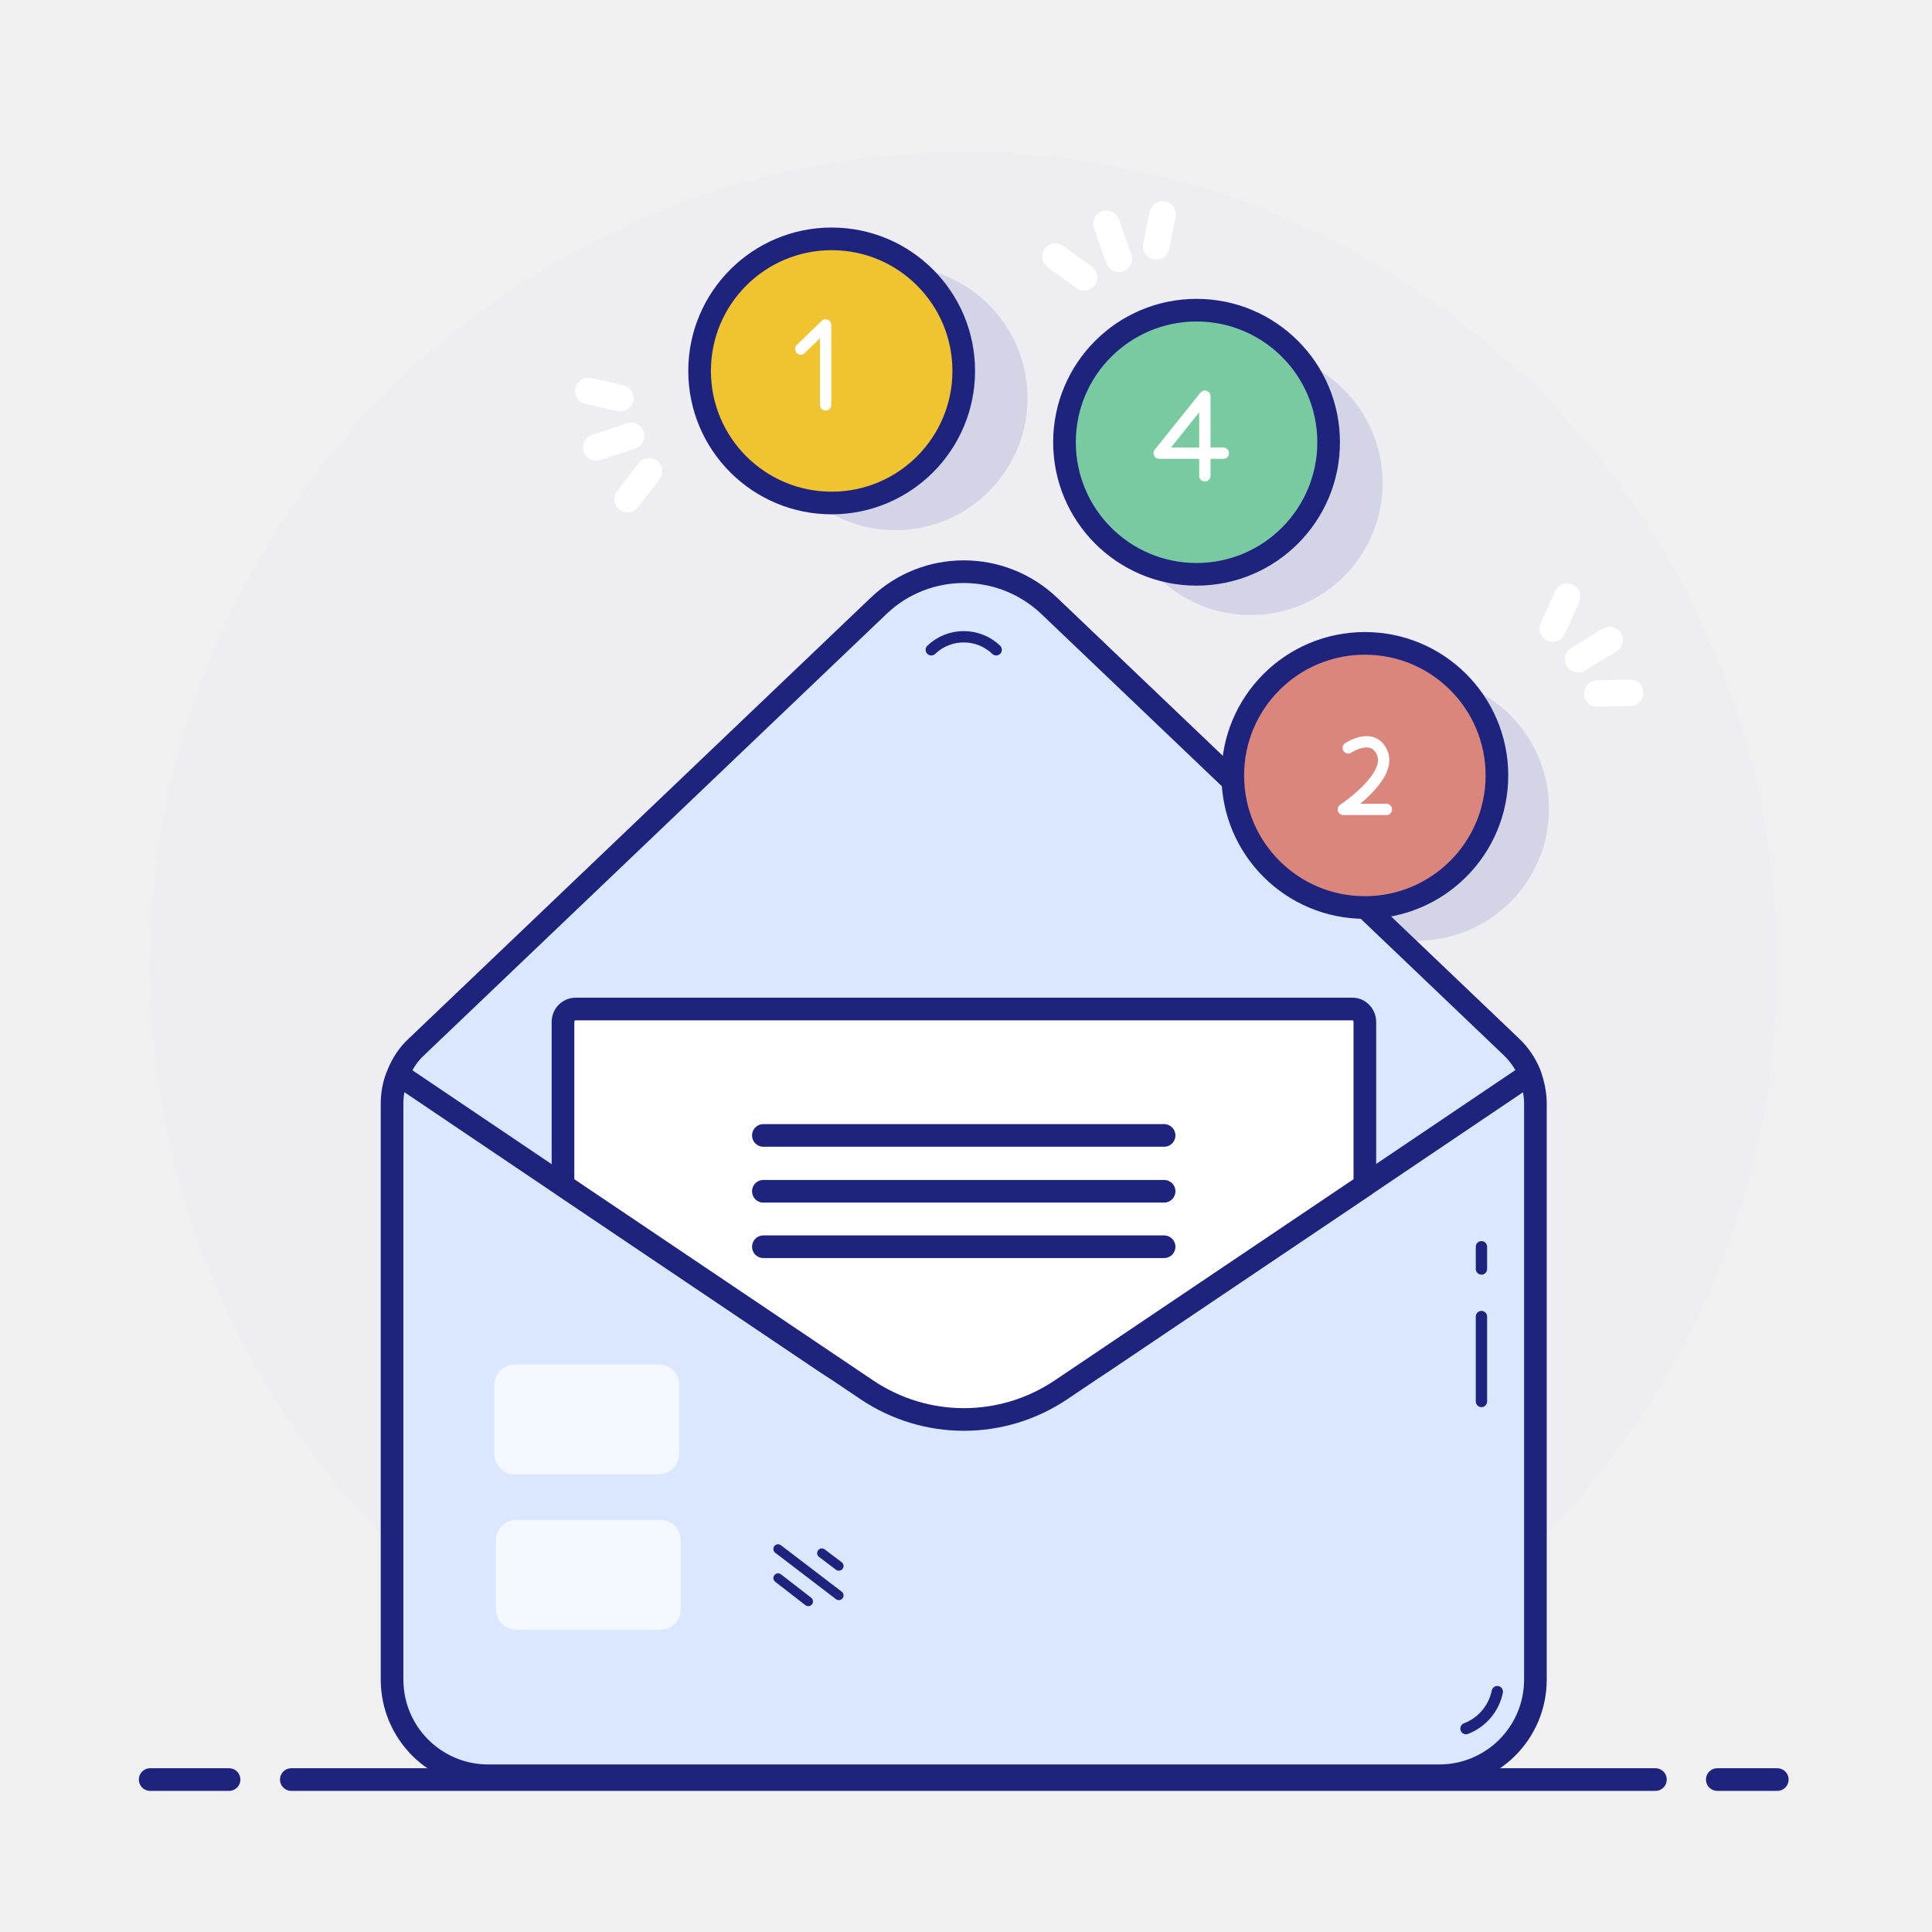
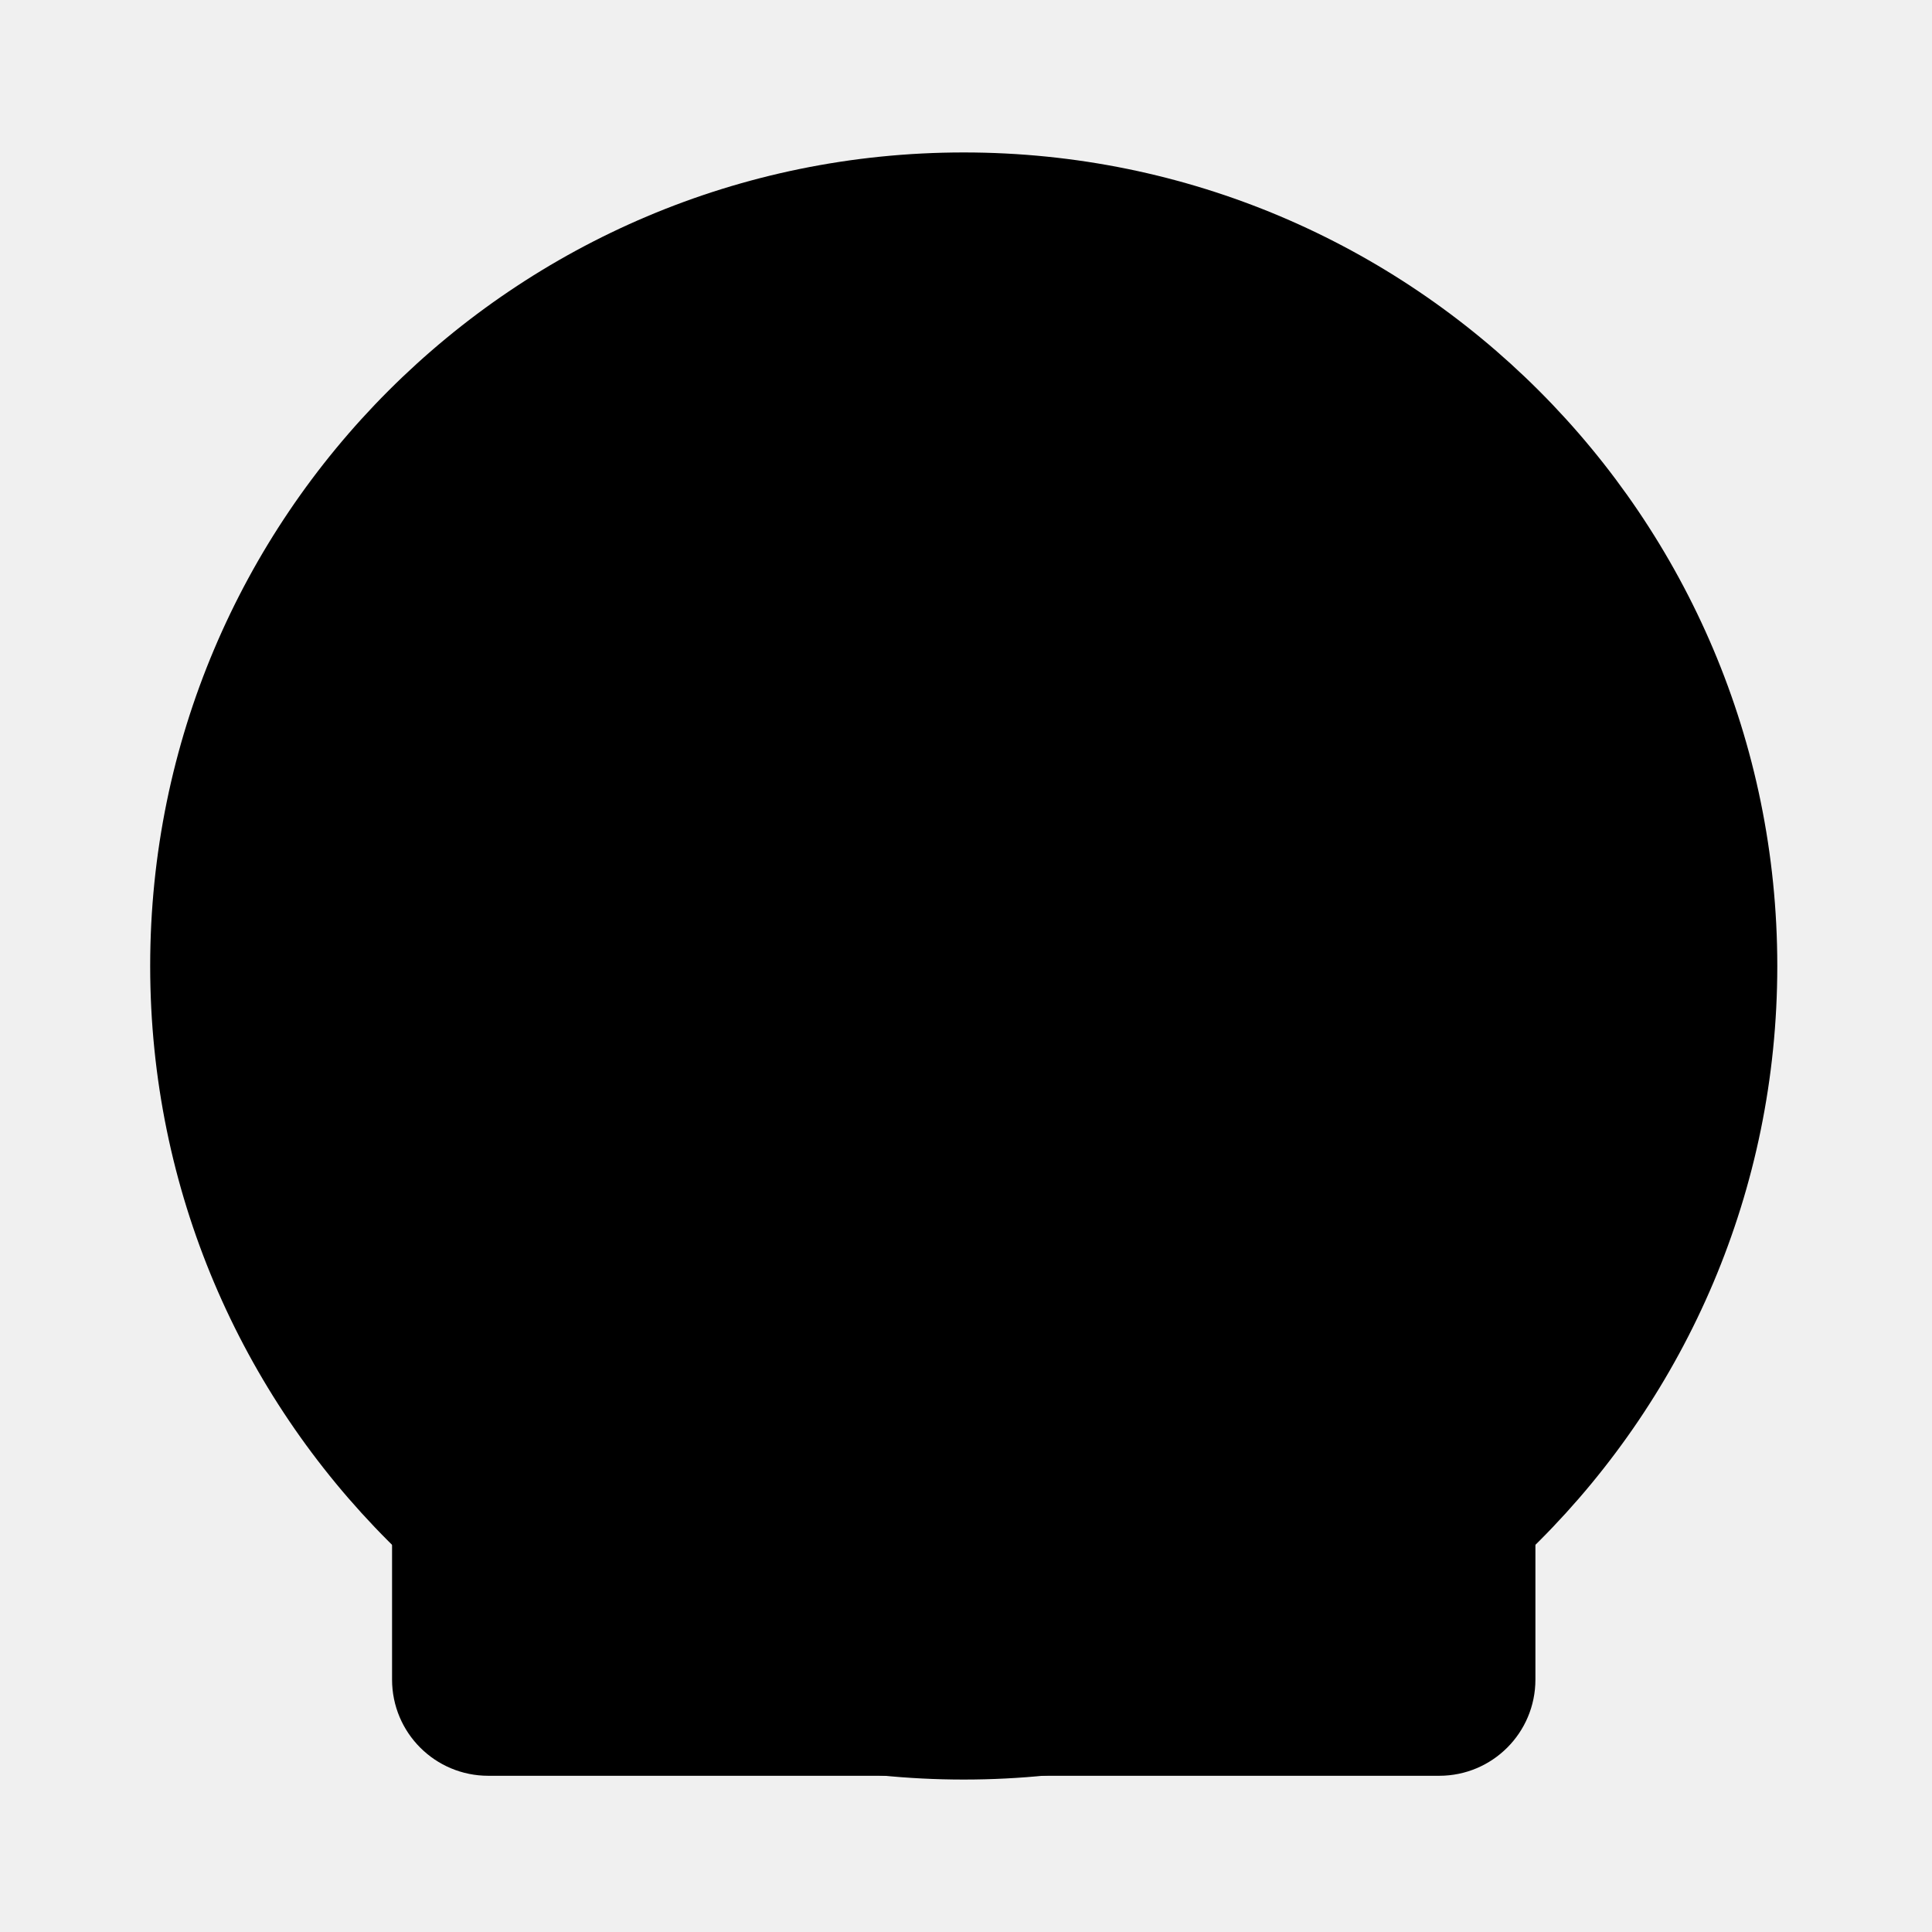
<svg xmlns="http://www.w3.org/2000/svg" width="800px" height="800px" viewBox="0 0 512 512" id="Layer_1" version="1.1" xml:space="preserve">
-   <style type="text/css">
- 	.st0{fill:#EEEDF2;}
- 	.st1{fill:none;stroke:#1E247E;stroke-width:6;stroke-linecap:round;stroke-miterlimit:10;}
- 	.st2{fill:#EFC12F;stroke:#1E247E;stroke-width:6;stroke-linecap:round;stroke-miterlimit:10;}
- 	.st3{fill:none;stroke:#1E247E;stroke-width:3;stroke-linecap:round;stroke-miterlimit:10;}
- 	.st4{fill:#FFFFFF;stroke:#1E247E;stroke-width:3;stroke-linecap:round;stroke-miterlimit:10;}
- 	.st5{fill:#FCF5F2;stroke:#1E247E;stroke-width:5;stroke-linecap:round;stroke-miterlimit:10;}
- 	.st6{fill:#FCF5F2;stroke:#1E247E;stroke-width:6;stroke-linecap:round;stroke-miterlimit:10;}
- 	.st7{fill:#1E247E;}
- 	.st8{fill:none;stroke:#1E247E;stroke-width:4;stroke-linecap:round;stroke-miterlimit:10;}
- 	.st9{fill:#EAB8B1;}
- 	.st10{fill:#DC9695;stroke:#1E247E;stroke-width:4;stroke-linecap:round;stroke-miterlimit:10;}
- 	.st11{fill:#EECED1;stroke:#1E247E;stroke-width:3;stroke-linecap:round;stroke-miterlimit:10;}
- 	.st12{fill:#CB7272;stroke:#1E247E;stroke-width:3;stroke-linecap:round;stroke-miterlimit:10;}
- 	.st13{fill:#D3D5E7;stroke:#1E247E;stroke-width:6;stroke-linecap:round;stroke-miterlimit:10;}
+ strokeWidth
+ <style type="text/css">strokeWidth
+ 	.st0{fill:#EEEDF2;}strokeWidth
+ 	.st1{fill:none;stroke:#1E247E;strstrokeWidthstrokeLinecap:round;stroke-miterlimit:10;}
+ 	.st2{fill:#EFC12F;stroke:#1E247E;strokeWidth:6;strokeLinecap:round;stroke-miterlimit:10;}
+ 	.st3{fill:none;stroke:#1E247E;strstrokeWidthstrokeLinecap:round;stroke-miterlimit:10;}
+ 	.st4{fill:#FFFFFF;stroke:#1E247E;stroke-width:3;strokeLinecap:round;stroke-miterlimit:10;}
+ 	.st5{fill:#FCF5F2;stroke:#1E24strokeWidthdth:5;strokeLinecap:round;stroke-miterlimit:10;}
+ 	.st6{fill:#FCF5F2;stroke:#1E247E;stroke-width:6;strokeLinecap:round;stroke-miterlimit:10;}
+ 	.st7{fill:#1E247E;}strokeWidth
+ 	.st8{fill:none;stroke:#1E247E;strostrokeWidthtroke-linecap:round;stroke-miterlimit:10;}
+ 	.st9{fill:#EAB8B1;}strokeWidth
+ 	.st10{fill:#DC9695;stroke:#1E247E;strokeWidth:4;strokeLinecap:round;stroke-miterlimit:10;}
+ 	.st11{fill:#EECED1;stroke:#1E247E;stroke-width:3;strokeLinecap:round;stroke-miterlimit:10;}
+ 	.st12{fill:#CB7272;stroke:#1E247E;strokeWidth:3;strokeLinecap:round;stroke-miterlimit:10;}
+ 	.st13{fill:#D3D5E7;stroke:#1E247E;strokeWidth:6;strokeLinecap:round;stroke-miterlimit:10;}
	.st14{fill:#D3D5E7;}
- 	.st15{fill:#FFFFFF;stroke:#1E247E;stroke-width:5;stroke-linecap:round;stroke-miterlimit:10;}
- 	.st16{fill:#FFFFFF;stroke:#1E247E;stroke-width:4;stroke-linecap:round;stroke-miterlimit:10;}
- 	.st17{fill:#ECECEE;}
- 	.st18{fill:#DA867D;stroke:#1E247E;stroke-width:4;stroke-linecap:round;stroke-miterlimit:10;}
- 	.st19{fill:#FCF5F2;stroke:#1E247E;stroke-width:4;stroke-linecap:round;stroke-miterlimit:10;}
- 	.st20{fill:#69AEF8;stroke:#1E247E;stroke-width:6;stroke-linecap:round;stroke-miterlimit:10;}
- 	.st21{opacity:0.4;fill:#FFFFFF;}
- 	.st22{opacity:0.7;fill:#FFFFFF;}
- 	.st23{fill:#69ADF7;stroke:#1E247E;stroke-width:2.5;stroke-linecap:round;stroke-miterlimit:10;}
- 	.st24{fill:none;stroke:#FFFFFF;stroke-width:7;stroke-linecap:round;stroke-miterlimit:10;}
- 	.st25{fill:none;stroke:#1E247E;stroke-width:2.5;stroke-linecap:round;stroke-miterlimit:10;}
- 	.st26{fill:#F0C330;stroke:#1E247E;stroke-width:6;stroke-linecap:round;stroke-miterlimit:10;}
- 	.st27{opacity:0.3;}
- 	.st28{fill:#FFFFFF;}
- 	.st29{fill:#79CAA1;stroke:#1E247E;stroke-width:6;stroke-linecap:round;stroke-miterlimit:10;}
- 	.st30{fill:#DA867D;stroke:#1E247E;stroke-width:6;stroke-linecap:round;stroke-miterlimit:10;}
- 	.st31{fill:#FFFFFF;stroke:#1E247E;stroke-width:6;stroke-linecap:round;stroke-miterlimit:10;}
- 	.st32{fill:#DBE7FE;stroke:#1E247E;stroke-width:5;stroke-linecap:round;stroke-miterlimit:10;}
- 	.st33{fill:#F2F3F3;}
- 	.st34{fill:none;stroke:#1E247E;stroke-width:6;stroke-linecap:round;stroke-linejoin:round;stroke-miterlimit:10;}
- 	.st35{fill:#DBE7FE;stroke:#1E247E;stroke-width:6;stroke-linecap:round;stroke-linejoin:round;stroke-miterlimit:10;}
- 	.st36{fill:#EFC230;stroke:#1E247E;stroke-width:6;stroke-linecap:round;stroke-linejoin:round;stroke-miterlimit:10;}
- 	.st37{fill:none;stroke:#1E247E;stroke-width:3;stroke-linecap:round;stroke-linejoin:round;stroke-miterlimit:10;}
- 	.st38{fill:#F0C330;stroke:#1E247E;stroke-width:6;stroke-linecap:round;stroke-linejoin:round;stroke-miterlimit:10;}
- 	.st39{fill:#79CAA1;stroke:#1E247E;stroke-width:6;stroke-linecap:round;stroke-linejoin:round;stroke-miterlimit:10;}
- 	.st40{fill:#FFFFFF;stroke:#1E247E;stroke-width:6;stroke-linecap:round;stroke-linejoin:round;stroke-miterlimit:10;}
- 	.st41{fill:#DA867D;stroke:#1E247E;stroke-width:6;stroke-linecap:round;stroke-linejoin:round;stroke-miterlimit:10;}
- 	.st42{fill:#DBE7FE;stroke:#1E247E;stroke-width:6;stroke-linejoin:round;stroke-miterlimit:10;}
- 	.st43{fill:none;stroke:#1E247E;stroke-width:6;stroke-linejoin:round;stroke-miterlimit:10;}
- 	.st44{opacity:0.7;}
- 	.st45{fill:#FFFFFF;stroke:#1E247E;stroke-width:6;stroke-linejoin:round;stroke-miterlimit:10;}
- 	.st46{fill:none;stroke:#FFFFFF;stroke-width:3;stroke-linecap:round;stroke-linejoin:round;stroke-miterlimit:10;}
- 	.st47{fill:none;stroke:#1E247E;stroke-width:5;stroke-linecap:round;stroke-miterlimit:10;}
- 	.st48{fill:#DBE7FE;stroke:#1E247E;stroke-width:6;stroke-linecap:round;stroke-miterlimit:10;}
- 	.st49{opacity:0.1;fill:#BDBDBD;}
- 	.st50{fill:#69AEF8;stroke:#1E247E;stroke-width:6;stroke-linecap:round;stroke-linejoin:round;stroke-miterlimit:10;}
- 	.st51{fill:#79CAA1;stroke:#1E247E;stroke-width:5;stroke-miterlimit:10;}
- 	.st52{fill:#D2D4E6;stroke:#1E247E;stroke-width:5;stroke-linecap:round;stroke-miterlimit:10;}
- 	.st53{fill:#69AEF8;stroke:#1E247E;stroke-width:5;stroke-miterlimit:10;}
- 	.st54{opacity:0.2;fill:none;stroke:#1E247E;stroke-width:5;stroke-linecap:round;stroke-miterlimit:10;}
- 	.st55{fill:none;stroke:#1E247E;stroke-width:2.5;stroke-linecap:round;stroke-linejoin:round;stroke-miterlimit:10;}
- 	.st56{fill:#69AEF8;stroke:#1E247E;stroke-width:6;stroke-miterlimit:10;}
- 	.st57{fill:#DBE7FE;}
- 	.st58{fill:#FFFFFF;stroke:#1E247E;stroke-width:6;stroke-miterlimit:10;}
- 	.st59{fill:#D9857D;stroke:#1E247E;stroke-width:5;stroke-miterlimit:10;}
- 	.st60{fill:none;stroke:#D3D5E7;stroke-width:4.79;stroke-linecap:round;stroke-miterlimit:10;}
- 	.st61{fill:#D2D4E6;stroke:#D3D5E7;stroke-width:4.79;stroke-linecap:round;stroke-miterlimit:10;}
- 	.st62{fill:#D2D4E6;stroke:#D3D5E7;stroke-width:5.5;stroke-linecap:round;stroke-miterlimit:10;}
- 	.st63{fill:none;stroke:#D3D5E7;stroke-width:5.5;stroke-linecap:round;stroke-miterlimit:10;}
+ 	.st15{fill:#FFFFFF;stroke:#1E247E;strokeWidth:5;strokeLinecap:round;stroke-miterlimit:10;}
+ 	.st16{fill:#FFFFFF;stroke:#1E247E;strokeWidth:4;strokeLinecap:round;stroke-miterlimit:10;}
+ 	.st17{fill:#ECECEE;}strokeWidth
+ 	.st18{fill:#DA867D;stroke:#1E247E;stroke-width:4;strokeLinecap:round;stroke-miterlimit:10;}
+ 	.st19{fill:#FCF5F2;stroke:#1E247E;stroke-width:4;strokeLinecap:round;stroke-miterlimit:10;}
+ 	.st20{fill:#69AEF8;stroke:#1E247E;strokeWidth:6;strokeLinecap:round;stroke-miterlimit:10;}
+ 	.st21{opacity:0.4;fill:#FFFFFF;strokeWidth
+ 	.st22{opacity:0.7;fill:#FFFFFF;strokeWidth
+ 	.st23{fill:#69ADF7;stroke:#1E247E;strokeWidth:2.5;strokeLinecap:round;stroke-miterlimit:10;}
+ 	.st24{fill:none;stroke:#FFFFFF;stroke-width:7;strokeLinecap:round;stroke-miterlimit:10;}
+ 	.st25{fill:none;stroke:#1E247E;stroke-width:2.5;strokeLinecap:round;stroke-miterlimit:10;}
+ 	.st26{fill:#F0C330;stroke:#1E247E;strokeWidth:6;strokeLinecap:round;stroke-miterlimit:10;}
+ 	.st27{opacity:0.3;}strokeWidth
+ 	.st28{fill:#FFFFFF;}strokeWidth
+ 	.st29{fill:#79CAA1;stroke:#1E247E;strokeWidth:6;strokeLinecap:round;stroke-miterlimit:10;}
+ 	.st30{fill:#DA867D;stroke:#1E247E;stroke-width:6;strokeLinecap:round;stroke-miterlimit:10;}
+ 	.st31{fill:#FFFFFF;stroke:#1E24strokeWidthdth:6;strokeLinecap:round;stroke-miterlimit:10;}
+ 	.st32{fill:#DBE7FE;stroke:#1E247E;strokeWidth:5;strokeLinecap:round;stroke-miterlimit:10;}
+ 	.st33{fill:#F2F3F3;}strokeWidth
+ 	.st34{fill:none;stroke:#1E247E;strokeWidth:6;strokeLinecap:round;strokeLinejoin:round;stroke-miterlimit:10;}
+ 	.st35{fill:#DBE7FE;stroke:#1E247E;strokeWidth:6;strokeLinecap:round;strokeLinejoin:round;stroke-miterlimit:10;}
+ 	.st36{fill:#EFC230;stroke:#1E247E;strokeWidth:6;strokeLinecap:round;strokeLinejoin:round;stroke-miterlimit:10;}
+ 	.st37{fill:none;stroke:#1E247E;strstrokeWidthstrokeLinecap:round;strokeLinejoin:round;stroke-miterlimit:10;}
+ 	.st38{fill:#F0C330;stroke:#1E247E;strokeWidth:6;strokeLinecap:round;strokeLinejoin:round;stroke-miterlimit:10;}
+ 	.st39{fill:#79CAA1;stroke:#1E247E;strokeWidth:6;strokeLinecap:round;strokeLinejoin:round;stroke-miterlimit:10;}
+ 	.st40{fill:#FFFFFF;stroke:#1E24strokeWidthdth:6;strokeLinecap:round;strokeLinejoin:round;stroke-miterlimit:10;}
+ 	.st41{fill:#DA867D;stroke:#1E247E;stroke-width:6;strokeLinecap:round;strokeLinejoin:round;stroke-miterlimit:10;}
+ 	.st42{fill:#DBE7FE;stroke:#1E247E;strokeWidth:6;strokeLinejoin:round;stroke-miterlimit:10;}
+ 	.st43{fill:none;stroke:#1E247E;strokeWidth:6;strokeLinejoin:round;stroke-miterlimit:10;}
+ 	.st44{opacity:0.7;}strokeWidth
+ 	.st45{fill:#FFFFFF;stroke:#1E247E;strokeWidth:6;strokeLinejoin:round;stroke-miterlimit:10;}
+ 	.st46{fill:none;stroke:#FFFFFF;stroke-width:3;strokeLinecap:round;strokeLinejoin:round;stroke-miterlimit:10;}
+ 	.st47{fill:none;stroke:#1E247E;strstrokeWidthstrokeLinecap:round;stroke-miterlimit:10;}
+ 	.st48{fill:#DBE7FE;stroke:#1E247E;strokeWidth:6;strokeLinecap:round;stroke-miterlimit:10;}
+ 	.st49{opacity:0.1;fill:#BDBDBD;}strokeWidth
+ 	.st50{fill:#69AEF8;stroke:#1E247E;strokeWidth:6;strokeLinecap:round;strokeLinejoin:round;stroke-miterlimit:10;}
+ 	.st51{fill:#79CAA1;stroke:#1E247E;stroke-wistrokeWidth-miterlimit:10;}
+ 	.st52{fill:#D2D4E6;stroke:#1E24strokeWidthdth:5;strokeLinecap:round;stroke-miterlimit:10;}
+ 	.st53{fill:#69AEF8;stroke:#1E247E;strokeWidth:5;stroke-miterlimit:10;}
+ 	.st54{opacity:0.2;fill:none;stroke:#1E247E;stroke-width:5;strokeLinecap:round;stroke-miterlimit:10;}
+ 	.st55{fill:none;stroke:#1E247E;strstrokeWidth5;strokeLinecap:round;strokeLinejoin:round;stroke-miterlimit:10;}
+ 	.st56{fill:#69AEF8;stroke:#1E247E;strokeWidth:6;stroke-miterlimit:10;}
+ 	.st57{fill:#DBE7FE;}strokeWidth
+ 	.st58{fill:#FFFFFF;stroke:#1E247E;strokeWidth:6;stroke-miterlimit:10;}
+ 	.st59{fill:#D9857D;stroke:#1E247E;strokeWidth:5;stroke-miterlimit:10;}
+ 	.st60{fill:none;stroke:#D3D5E7;strokeWidth:4.79;strokeLinecap:round;stroke-miterlimit:10;}
+ 	.st61{fill:#D2D4E6;stroke:#D3D5E7;stroke-width:4.79;strokeLinecap:round;stroke-miterlimit:10;}
+ 	.st62{fill:#D2D4E6;stroke:#D3D5E7;stroke-width:5.5;strokeLinecap:round;stroke-miterlimit:10;}
+ 	.st63{fill:none;stroke:#D3D5E7;strstrokeWidth5;strokeLinecap:round;stroke-miterlimit:10;}
	.st64{fill:#79CAA1;}
- 	.st65{fill:#F0C330;}
- 	.st66{fill:#79CAA1;stroke:#1E247E;stroke-width:6;stroke-miterlimit:10;}
+ 	.st65{fill:#F0C330;}strokeWidth
+ 	.st66{fill:#79CAA1;stroke:#1E247E;strokeWidth:6;stroke-miterlimit:10;}
	.st67{opacity:0.8;fill:#FFFFFF;}
- 	.st68{fill:#DA867D;stroke:#1E247E;stroke-width:6;stroke-miterlimit:10;}
- 	.st69{fill:#F0C330;stroke:#1E247E;stroke-width:5;stroke-miterlimit:10;}
+ 	.st68{fill:#DA867D;stroke:#1E247E;strokeWidth:6;stroke-miterlimit:10;}
+ 	.st69{fill:#F0C330;stroke:#1E247E;strokeWidth:5;stroke-miterlimit:10;}
	.st70{fill:#D2D4E6;}
- 	.st71{fill:#EEBDBC;stroke:#D3D5E7;stroke-width:5.5;stroke-linecap:round;stroke-miterlimit:10;}
- 	.st72{fill:#D3D5E7;stroke:#D3D5E7;stroke-width:5.5;stroke-linecap:round;stroke-miterlimit:10;}
+ 	.st71{fill:#EEBDBC;stroke:#D3D5E7;stroke-width:5.5;strokeLinecap:round;stroke-miterlimit:10;}
+ 	.st72{fill:#D3D5E7;stroke:#D3D5E7;stroke-width:5.5;strokeLinecap:round;stroke-miterlimit:10;}
</style>
  <g>
    <g>
      <g id="Message_and_nofitications">
-         <circle class="st0" cx="255.4" cy="256" r="215.6" />
+         <circle className="st0" cx="255.4" cy="256" r="215.6" />
        <g id="Bottom_line_15_">
-           <line class="st34" x1="455.1" x2="471" y1="471.6" y2="471.6" />
-           <line class="st34" x1="77.2" x2="438.7" y1="471.6" y2="471.6" />
-           <line class="st34" x1="39.8" x2="60.7" y1="471.6" y2="471.6" />
+           <line className="st34" x1="455.1" x2="471" y1="471.6" y2="471.6" />
+           <line className="st34" x1="77.2" x2="438.7" y1="471.6" y2="471.6" />
+           <line className="st34" x1="39.8" x2="60.7" y1="471.6" y2="471.6" />
        </g>
        <g id="_x33_rd_notification_shadow">
-           <circle class="st14" cx="375.5" cy="214.3" r="35" />
+           <circle className="st14" cx="375.5" cy="214.3" r="35" />
        </g>
        <g id="Envelope">
-           <path class="st42" d="M406.9,292.5v152.6c0,14.1-11.4,25.5-25.5,25.5h-252c-14.1,0-25.5-11.4-25.5-25.5V292.5       c0-2.7,0.5-5.4,1.6-7.9c1.1-2.7,2.7-5.2,4.9-7.2l122.5-116.9c12.6-12,32.4-12,45.1,0l122.5,116.9c2.2,2.1,3.8,4.5,4.9,7.2       C406.3,287.1,406.9,289.8,406.9,292.5z" id="Shape_77_" />
+           <path className="st42" d="M406.9,292.5v152.6c0,14.1-11.4,25.5-25.5,25.5h-252c-14.1,0-25.5-11.4-25.5-25.5V292.5       c0-2.7,0.5-5.4,1.6-7.9c1.1-2.7,2.7-5.2,4.9-7.2l122.5-116.9c12.6-12,32.4-12,45.1,0l122.5,116.9c2.2,2.1,3.8,4.5,4.9,7.2       C406.3,287.1,406.9,289.8,406.9,292.5z" id="Shape_77_" />
          <g id="Outer">
-             <path class="st43" d="M405.3,284.7l-43.6,29.4l-69.5,46.8c-22.2,15-51.3,15-73.6,0l-69.5-46.8l-43.6-29.4" />
+             <path className="st43" d="M405.3,284.7l-43.6,29.4l-69.5,46.8c-22.2,15-51.3,15-73.6,0l-69.5-46.8l-43.6-29.4" />
            <g id="Lines_33_">
-               <line class="st25" id="Bottom_68_" x1="206.2" x2="214.2" y1="418.2" y2="424.4" />
-               <line class="st25" id="Middle_56_" x1="206.2" x2="222.3" y1="410.5" y2="422.8" />
-               <line class="st25" id="Top_70_" x1="217.8" x2="222.3" y1="411.6" y2="415" />
+               <line className="st25" id="Bottom_68_" x1="206.2" x2="214.2" y1="418.2" y2="424.4" />
+               <line className="st25" id="Middle_56_" x1="206.2" x2="222.3" y1="410.5" y2="422.8" />
+               <line className="st25" id="Top_70_" x1="217.8" x2="222.3" y1="411.6" y2="415" />
            </g>
            <g id="Vertical_line_5_">
-               <line class="st3" id="Bottom_67_" x1="392.6" x2="392.6" y1="348.9" y2="371.4" />
-               <line class="st3" id="Top_69_" x1="392.6" x2="392.6" y1="330.4" y2="336.3" />
+               <line className="st3" id="Bottom_67_" x1="392.6" x2="392.6" y1="348.9" y2="371.4" />
+               <line className="st3" id="Top_69_" x1="392.6" x2="392.6" y1="330.4" y2="336.3" />
            </g>
-             <path class="st37" d="M396.8,448.3c-0.9,4.5-4.1,8.2-8.3,9.8" id="Bottom_line_14_" />
-             <g class="st44" id="Content_14_">
-               <path class="st28" d="M175,431.9h-38.2c-3,0-5.4-2.4-5.4-5.4v-18.3c0-3,2.4-5.4,5.4-5.4H175         c3,0,5.4,2.4,5.4,5.4v18.3C180.4,429.5,178,431.9,175,431.9z" id="Bottom_66_" />
-               <path class="st28" d="M174.6,390.7h-38.2c-3,0-5.4-2.4-5.4-5.4V367c0-3,2.4-5.4,5.4-5.4h38.2         c3,0,5.4,2.4,5.4,5.4v18.3C179.9,388.3,177.5,390.7,174.6,390.7z" id="Top_68_" />
+             <path className="st37" d="M396.8,448.3c-0.9,4.5-4.1,8.2-8.3,9.8" id="Bottom_line_14_" />
+             <g className="st44" id="Content_14_">
+               <path className="st28" d="M175,431.9h-38.2c-3,0-5.4-2.4-5.4-5.4v-18.3c0-3,2.4-5.4,5.4-5.4H175         c3,0,5.4,2.4,5.4,5.4v18.3C180.4,429.5,178,431.9,175,431.9z" id="Bottom_66_" />
+               <path className="st28" d="M174.6,390.7h-38.2c-3,0-5.4-2.4-5.4-5.4V367c0-3,2.4-5.4,5.4-5.4h38.2         c3,0,5.4,2.4,5.4,5.4v18.3C179.9,388.3,177.5,390.7,174.6,390.7z" id="Top_68_" />
            </g>
          </g>
          <g id="Inner">
            <g id="Letter">
-               <path class="st45" d="M361.7,270.8v43.3l-80.5,54.2c-15.6,10.5-35.9,10.5-51.5,0l-80.5-54.2v-43.3         c0-1.9,1.5-3.4,3.4-3.4h205.7C360.1,267.3,361.7,268.9,361.7,270.8z" id="Shape_76_" />
+               <path className="st45" d="M361.7,270.8v43.3l-80.5,54.2c-15.6,10.5-35.9,10.5-51.5,0l-80.5-54.2v-43.3         c0-1.9,1.5-3.4,3.4-3.4h205.7C360.1,267.3,361.7,268.9,361.7,270.8z" id="Shape_76_" />
              <g id="Content_13_">
-                 <line class="st34" id="Bottom_65_" x1="202.3" x2="308.5" y1="330.4" y2="330.4" />
-                 <line class="st34" id="Middle_55_" x1="202.3" x2="308.5" y1="315.7" y2="315.7" />
-                 <line class="st34" id="Top_67_" x1="202.3" x2="308.5" y1="300.9" y2="300.9" />
+                 <line className="st34" id="Bottom_65_" x1="202.3" x2="308.5" y1="330.4" y2="330.4" />
+                 <line className="st34" id="Middle_55_" x1="202.3" x2="308.5" y1="315.7" y2="315.7" />
+                 <line className="st34" id="Top_67_" x1="202.3" x2="308.5" y1="300.9" y2="300.9" />
              </g>
            </g>
            <g>
              <g>
-                 <path class="st37" d="M246.8,172.2c4.8-4.6,12.4-4.6,17.2,0" />
+                 <path className="st37" d="M246.8,172.2c4.8-4.6,12.4-4.6,17.2,0" />
              </g>
            </g>
          </g>
        </g>
        <g id="Nofitications">
          <g id="_x33_rd_19_">
-             <circle class="st41" cx="361.7" cy="205.5" id="Shape_75_" r="35" />
+             <circle className="st41" cx="361.7" cy="205.5" id="Shape_75_" r="35" />
            <g id="Sparkles_21_">
-               <line class="st24" id="_x32_nd_21_" x1="426.6" x2="418.2" y1="169.6" y2="174.7" />
-               <line class="st24" id="_x33_rd_20_" x1="432" x2="423.3" y1="183.6" y2="183.8" />
-               <line class="st24" id="_x31_st_21_" x1="411.5" x2="415.3" y1="166.6" y2="158.1" />
+               <line className="st24" id="_x32_nd_21_" x1="426.6" x2="418.2" y1="169.6" y2="174.7" />
+               <line className="st24" id="_x33_rd_20_" x1="432" x2="423.3" y1="183.6" y2="183.8" />
+               <line className="st24" id="_x31_st_21_" x1="411.5" x2="415.3" y1="166.6" y2="158.1" />
            </g>
          </g>
          <g id="_x32_nd_19_">
-             <circle class="st14" cx="331.4" cy="128" id="Shadow_53_" r="35" />
-             <circle class="st39" cx="317.1" cy="117.2" id="Shape_74_" r="35" />
+             <circle className="st14" cx="331.4" cy="128" id="Shadow_53_" r="35" />
+             <circle className="st39" cx="317.1" cy="117.2" id="Shape_74_" r="35" />
            <g id="Sparkles_20_">
-               <line class="st24" id="_x33_rd_18_" x1="308.1" x2="306.4" y1="56.8" y2="65.3" />
-               <line class="st24" id="_x32_nd_20_" x1="293.2" x2="296.5" y1="59.3" y2="68.6" />
-               <line class="st24" id="_x31_st_20_" x1="287.3" x2="279.7" y1="73.5" y2="68" />
+               <line className="st24" id="_x33_rd_18_" x1="308.1" x2="306.4" y1="56.8" y2="65.3" />
+               <line className="st24" id="_x32_nd_20_" x1="293.2" x2="296.5" y1="59.3" y2="68.6" />
+               <line className="st24" id="_x31_st_20_" x1="287.3" x2="279.7" y1="73.5" y2="68" />
            </g>
          </g>
          <g id="_x31_st_18_">
-             <circle class="st14" cx="237.3" cy="105.5" id="Shadow_52_" r="35" />
-             <circle class="st38" cx="220.4" cy="98.3" id="Shape_73_" r="35" />
+             <circle className="st14" cx="237.3" cy="105.5" id="Shadow_52_" r="35" />
+             <circle className="st38" cx="220.4" cy="98.3" id="Shape_73_" r="35" />
            <g id="Sparkles_19_">
-               <line class="st24" id="_x33_rd_17_" x1="172" x2="166.3" y1="124.9" y2="132.3" />
-               <line class="st24" id="_x32_nd_18_" x1="158" x2="167.3" y1="118.6" y2="115.5" />
-               <line class="st24" id="_x31_st_19_" x1="155.9" x2="164.4" y1="103.6" y2="105.5" />
+               <line className="st24" id="_x33_rd_17_" x1="172" x2="166.3" y1="124.9" y2="132.3" />
+               <line className="st24" id="_x32_nd_18_" x1="158" x2="167.3" y1="118.6" y2="115.5" />
+               <line className="st24" id="_x31_st_19_" x1="155.9" x2="164.4" y1="103.6" y2="105.5" />
            </g>
          </g>
        </g>
      </g>
-       <path class="st46" d="M357.3,198.2c0,0,6.5-4.4,9,1.3c2.8,6.4-10.3,15-10.3,15h11.4" />
-       <polyline class="st46" points="324.2,120.1 307.2,120.1 319.3,105 319.3,126.1    " />
-       <polyline class="st46" points="212.2,92.5 218.8,86.1 218.8,107.3    " />
+       <path className="st46" d="M357.3,198.2c0,0,6.5-4.4,9,1.3c2.8,6.4-10.3,15-10.3,15h11.4" />
+       <polyline className="st46" points="324.2,120.1 307.2,120.1 319.3,105 319.3,126.1    " />
+       <polyline className="st46" points="212.2,92.5 218.8,86.1 218.8,107.3    " />
    </g>
  </g>
</svg>
